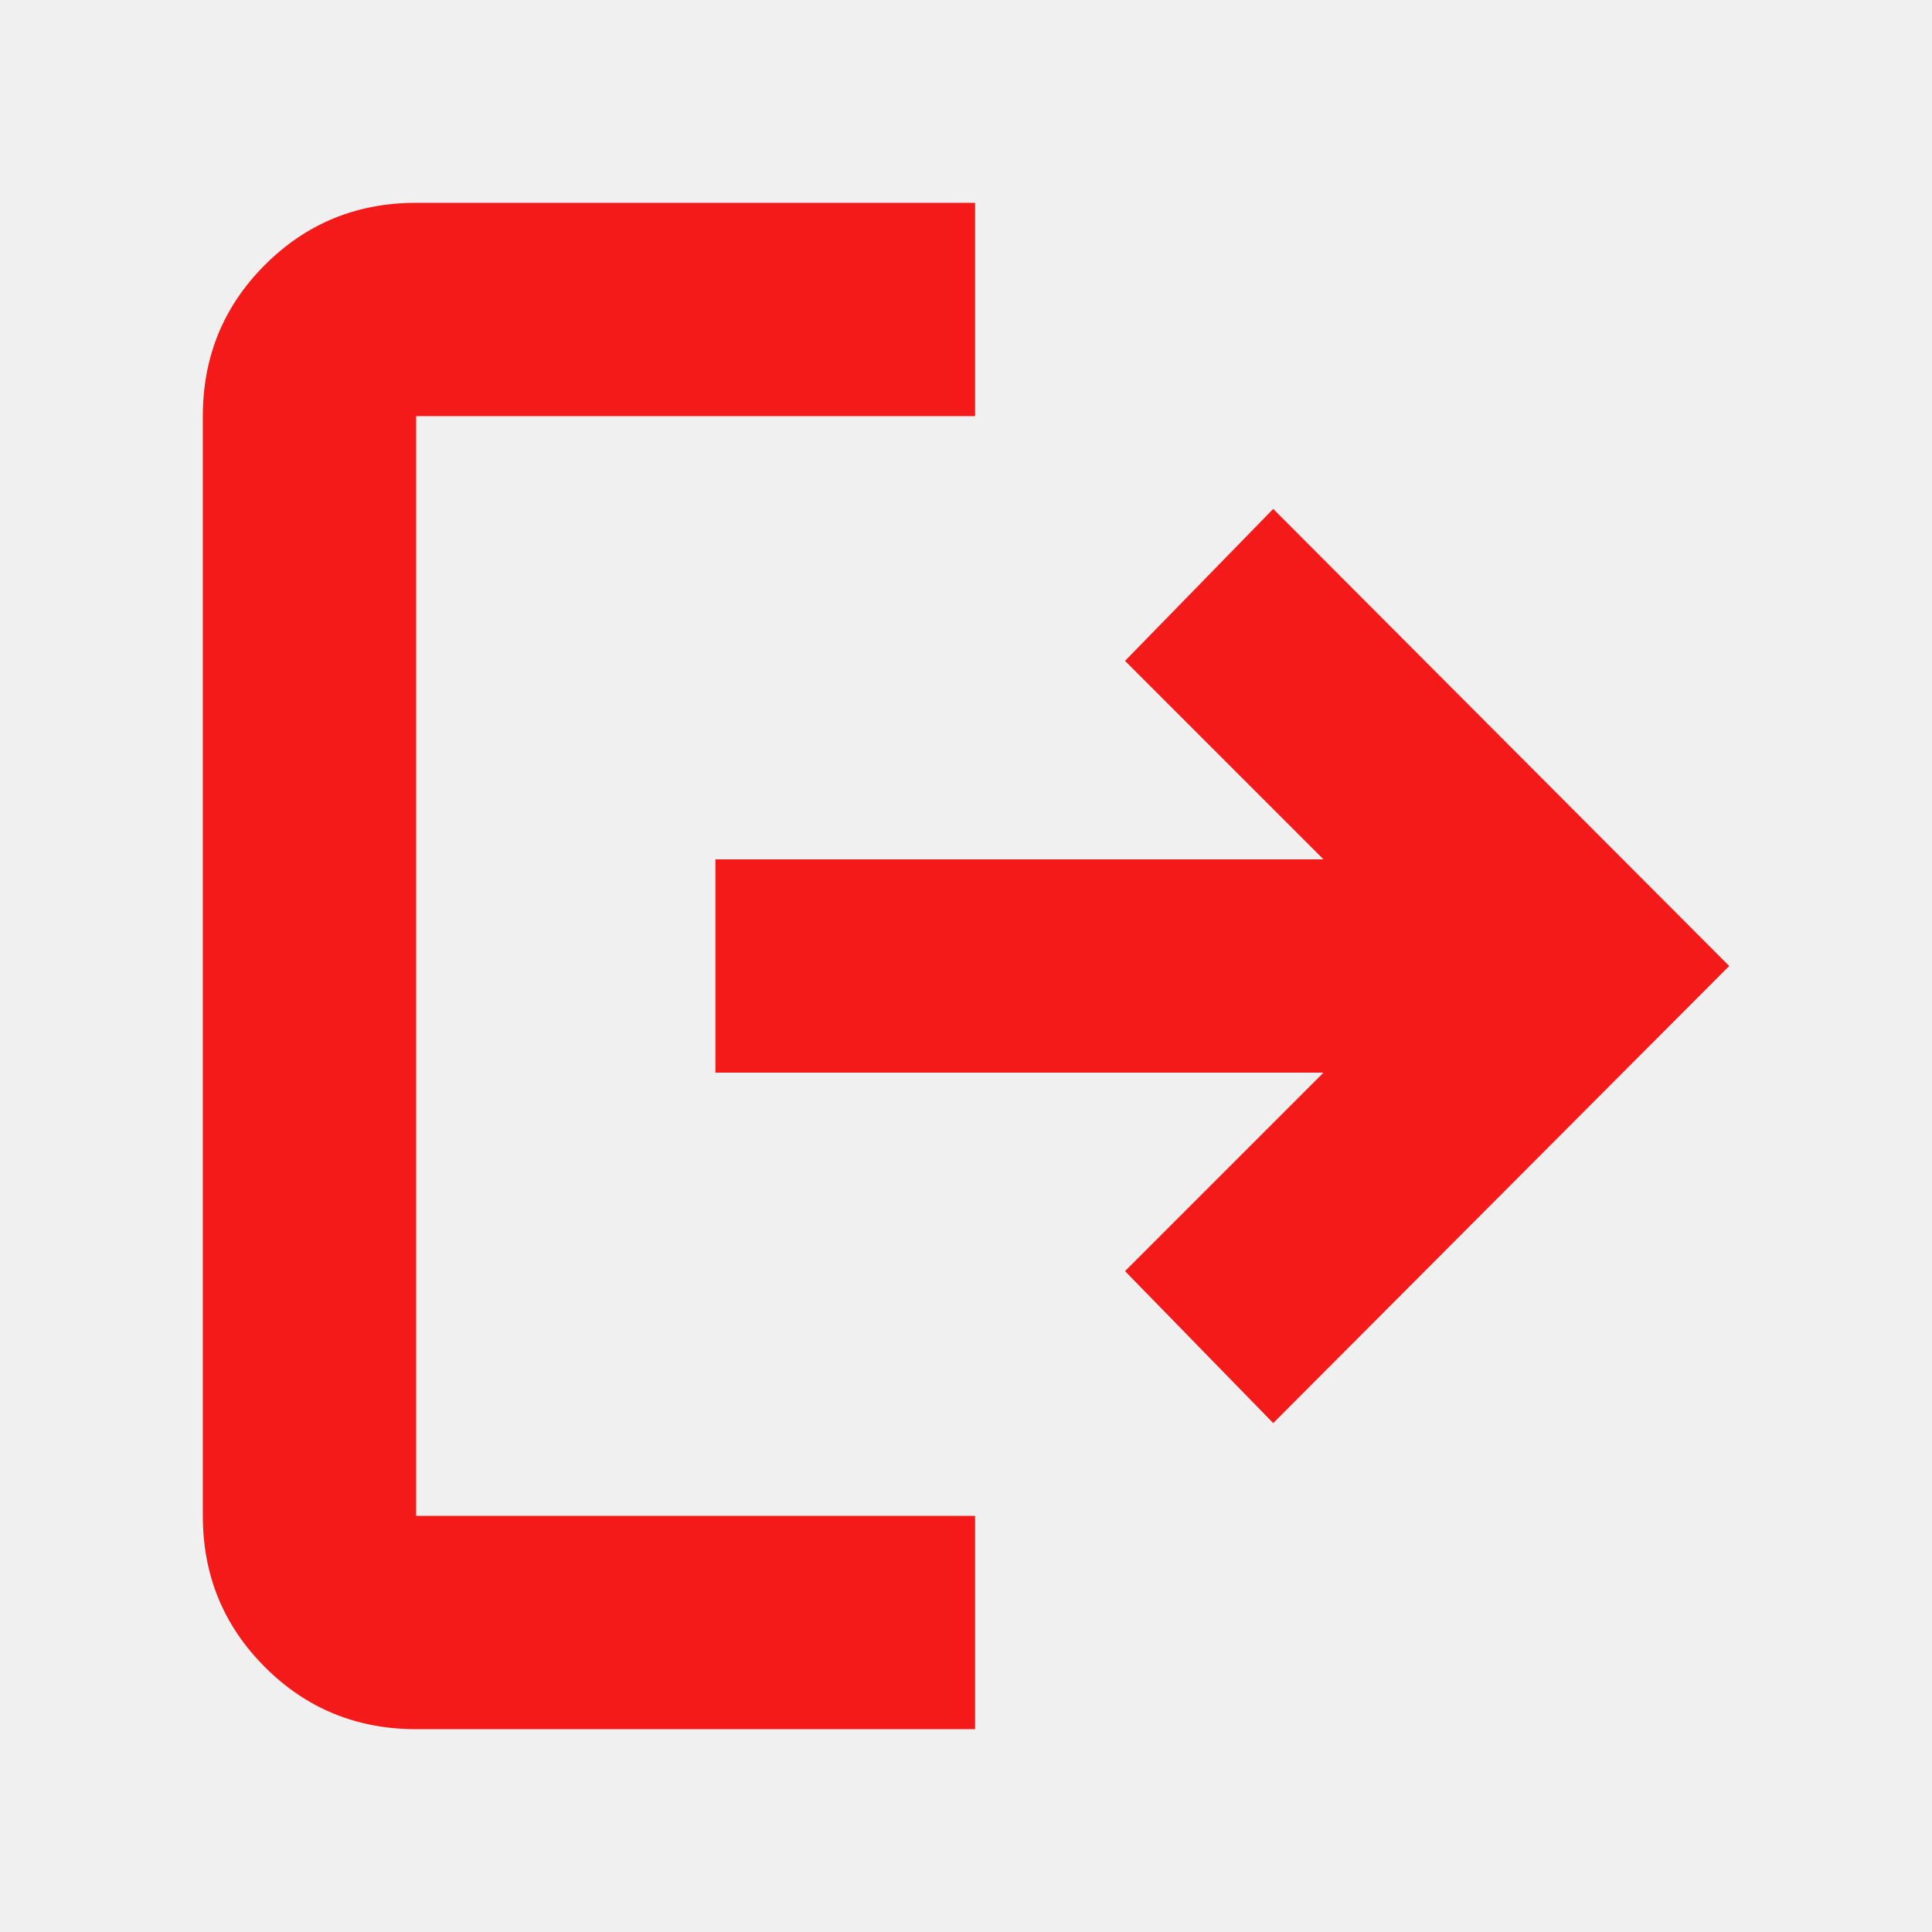
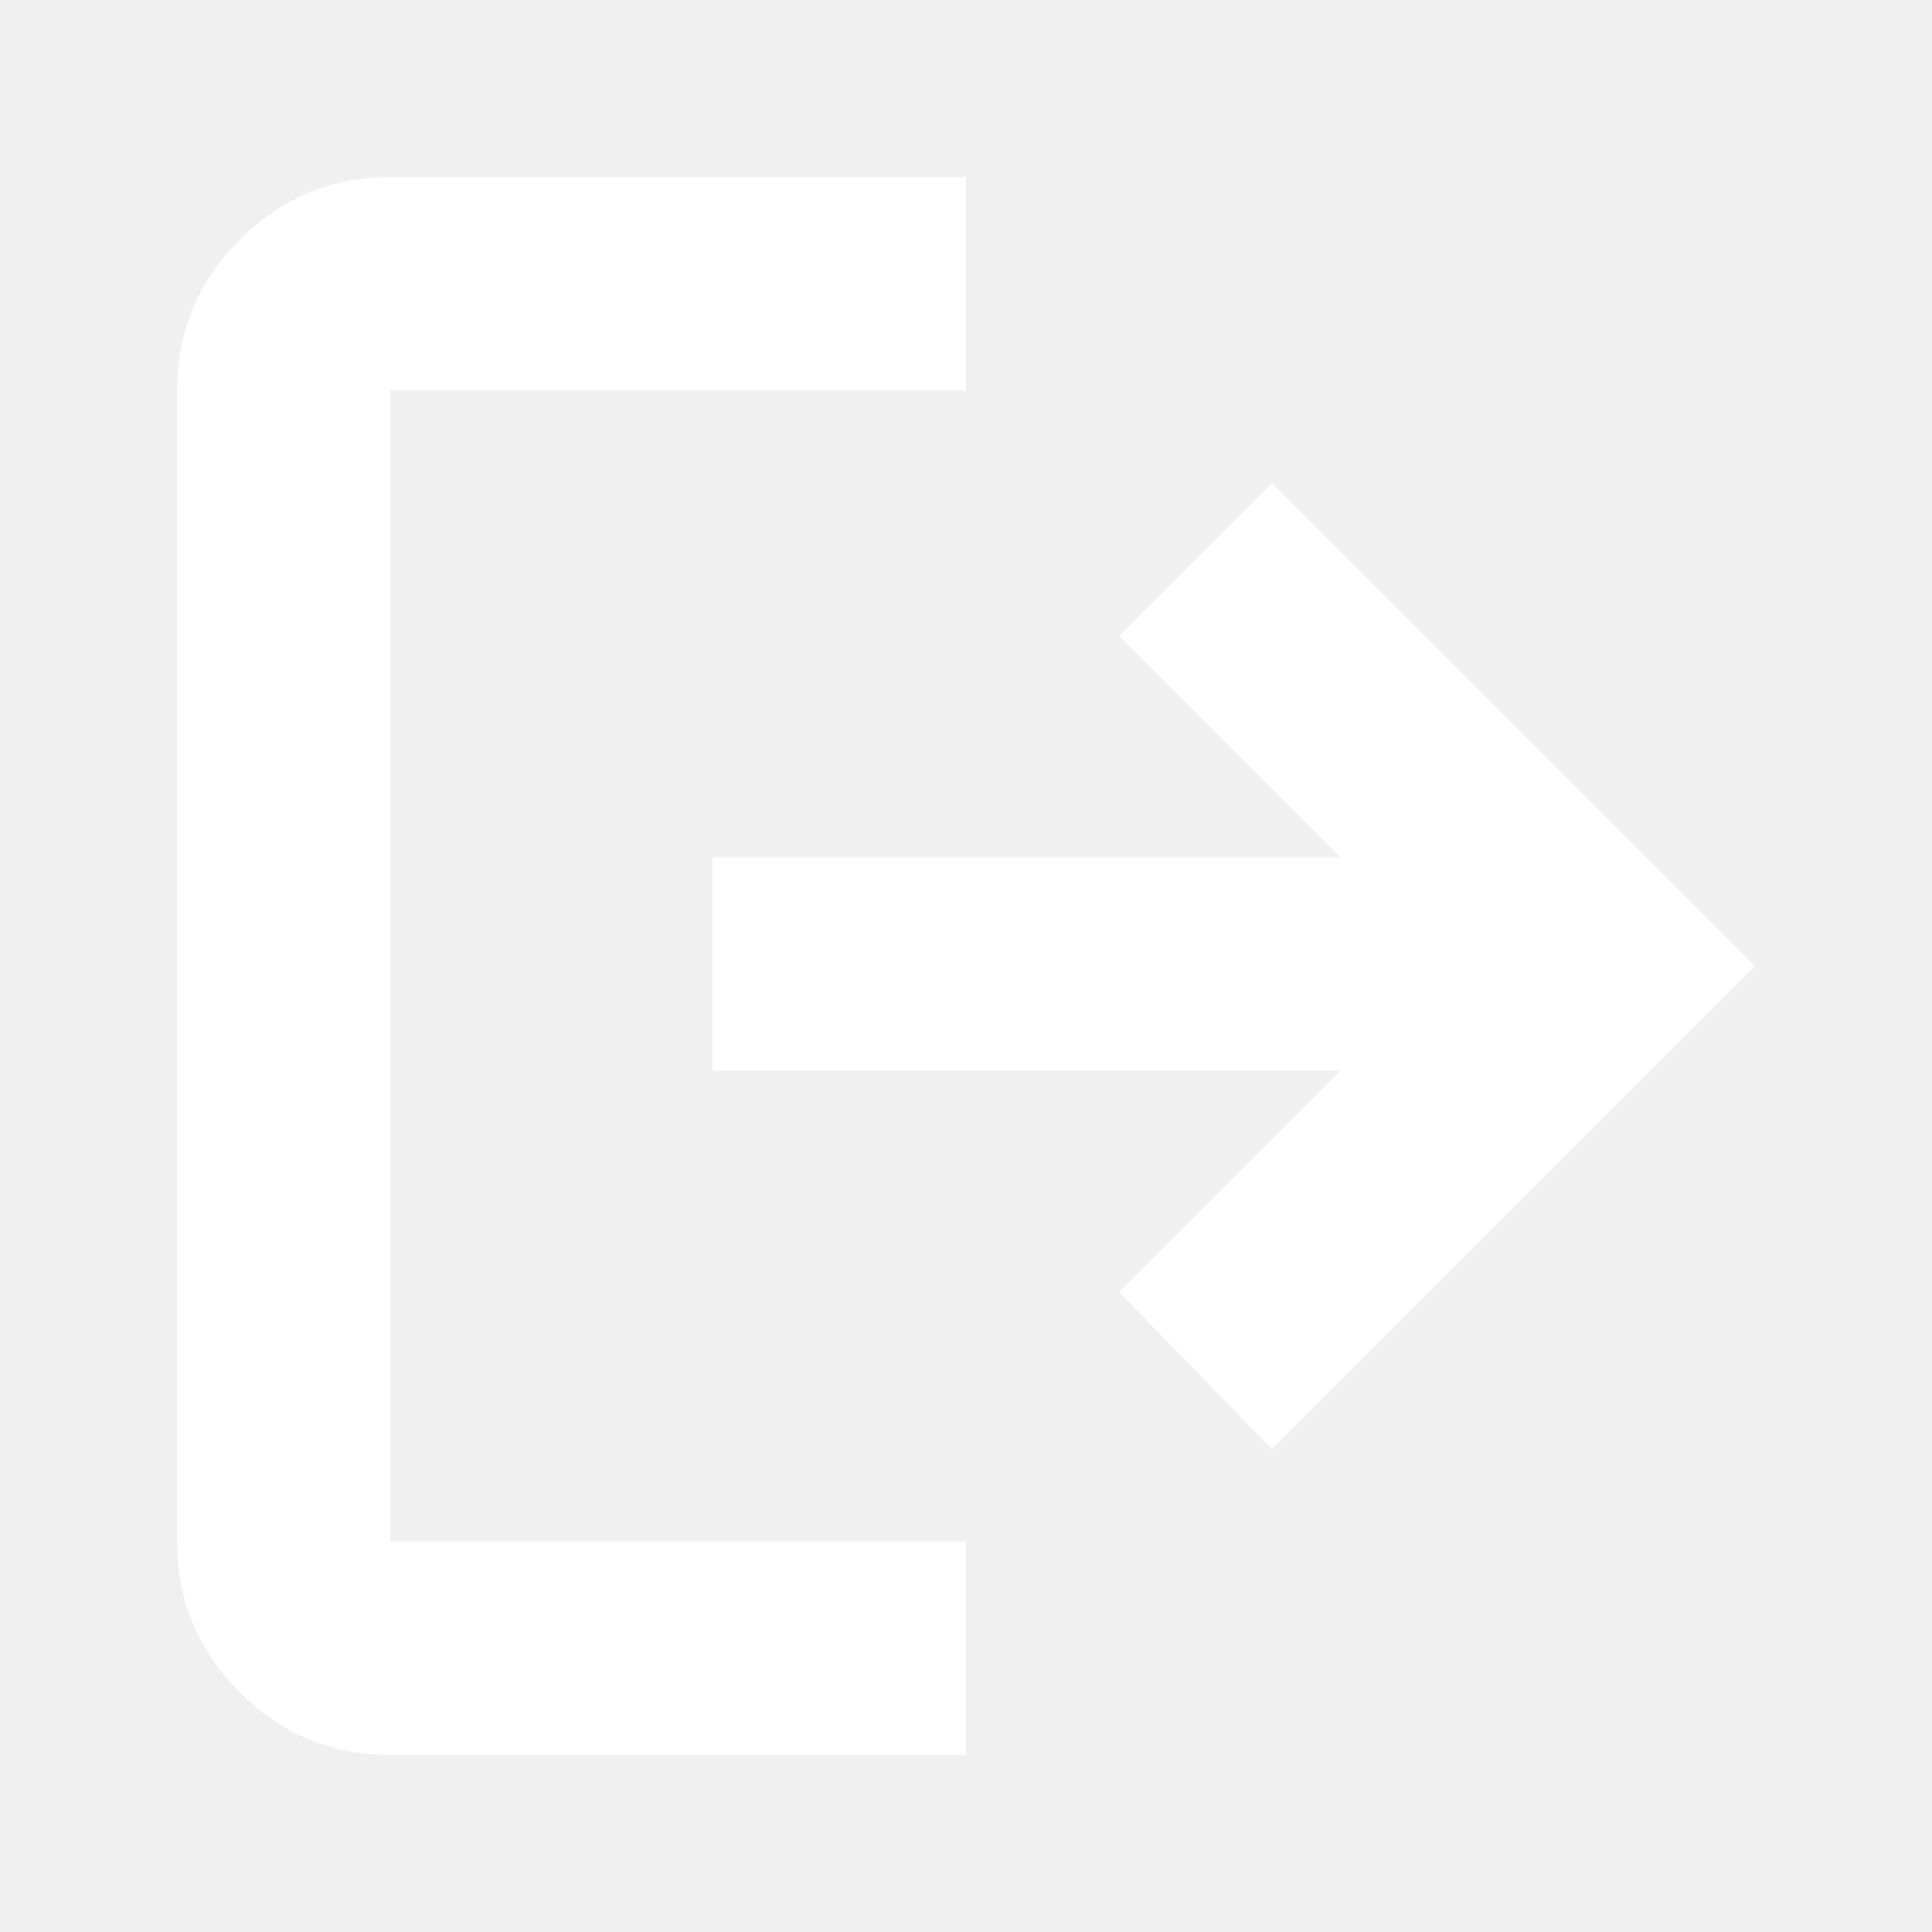
- <svg xmlns="http://www.w3.org/2000/svg" height="24px" viewBox="0 -960 960 960" width="24px" fill="#F51A1A">
-   <path d="M206.78-100.78q-44.3 0-75.15-30.85-30.85-30.85-30.85-75.15v-546.44q0-44.3 30.85-75.15 30.85-30.85 75.15-30.85h277.74v106H206.78v546.44h277.74v106H206.78Zm425.87-152.09L559-328.39 657.61-427H355.48v-106h302.13L559-631.61l73.65-75.52L859.22-480 632.65-252.87Z" />
+ <svg xmlns="http://www.w3.org/2000/svg" height="24px" viewBox="0 -960 960 960" width="24px" fill="#FFFFFF">
+   <path d="M194-88q-43.73 0-74.86-31.14Q88-150.27 88-194v-572q0-43.72 31.14-74.86Q150.27-872 194-872h286v106H194v572h286v106H194Zm438-152-76-78 110-110H354v-106h312L556-644l76-76 240 240-240 240Z" />
</svg>
